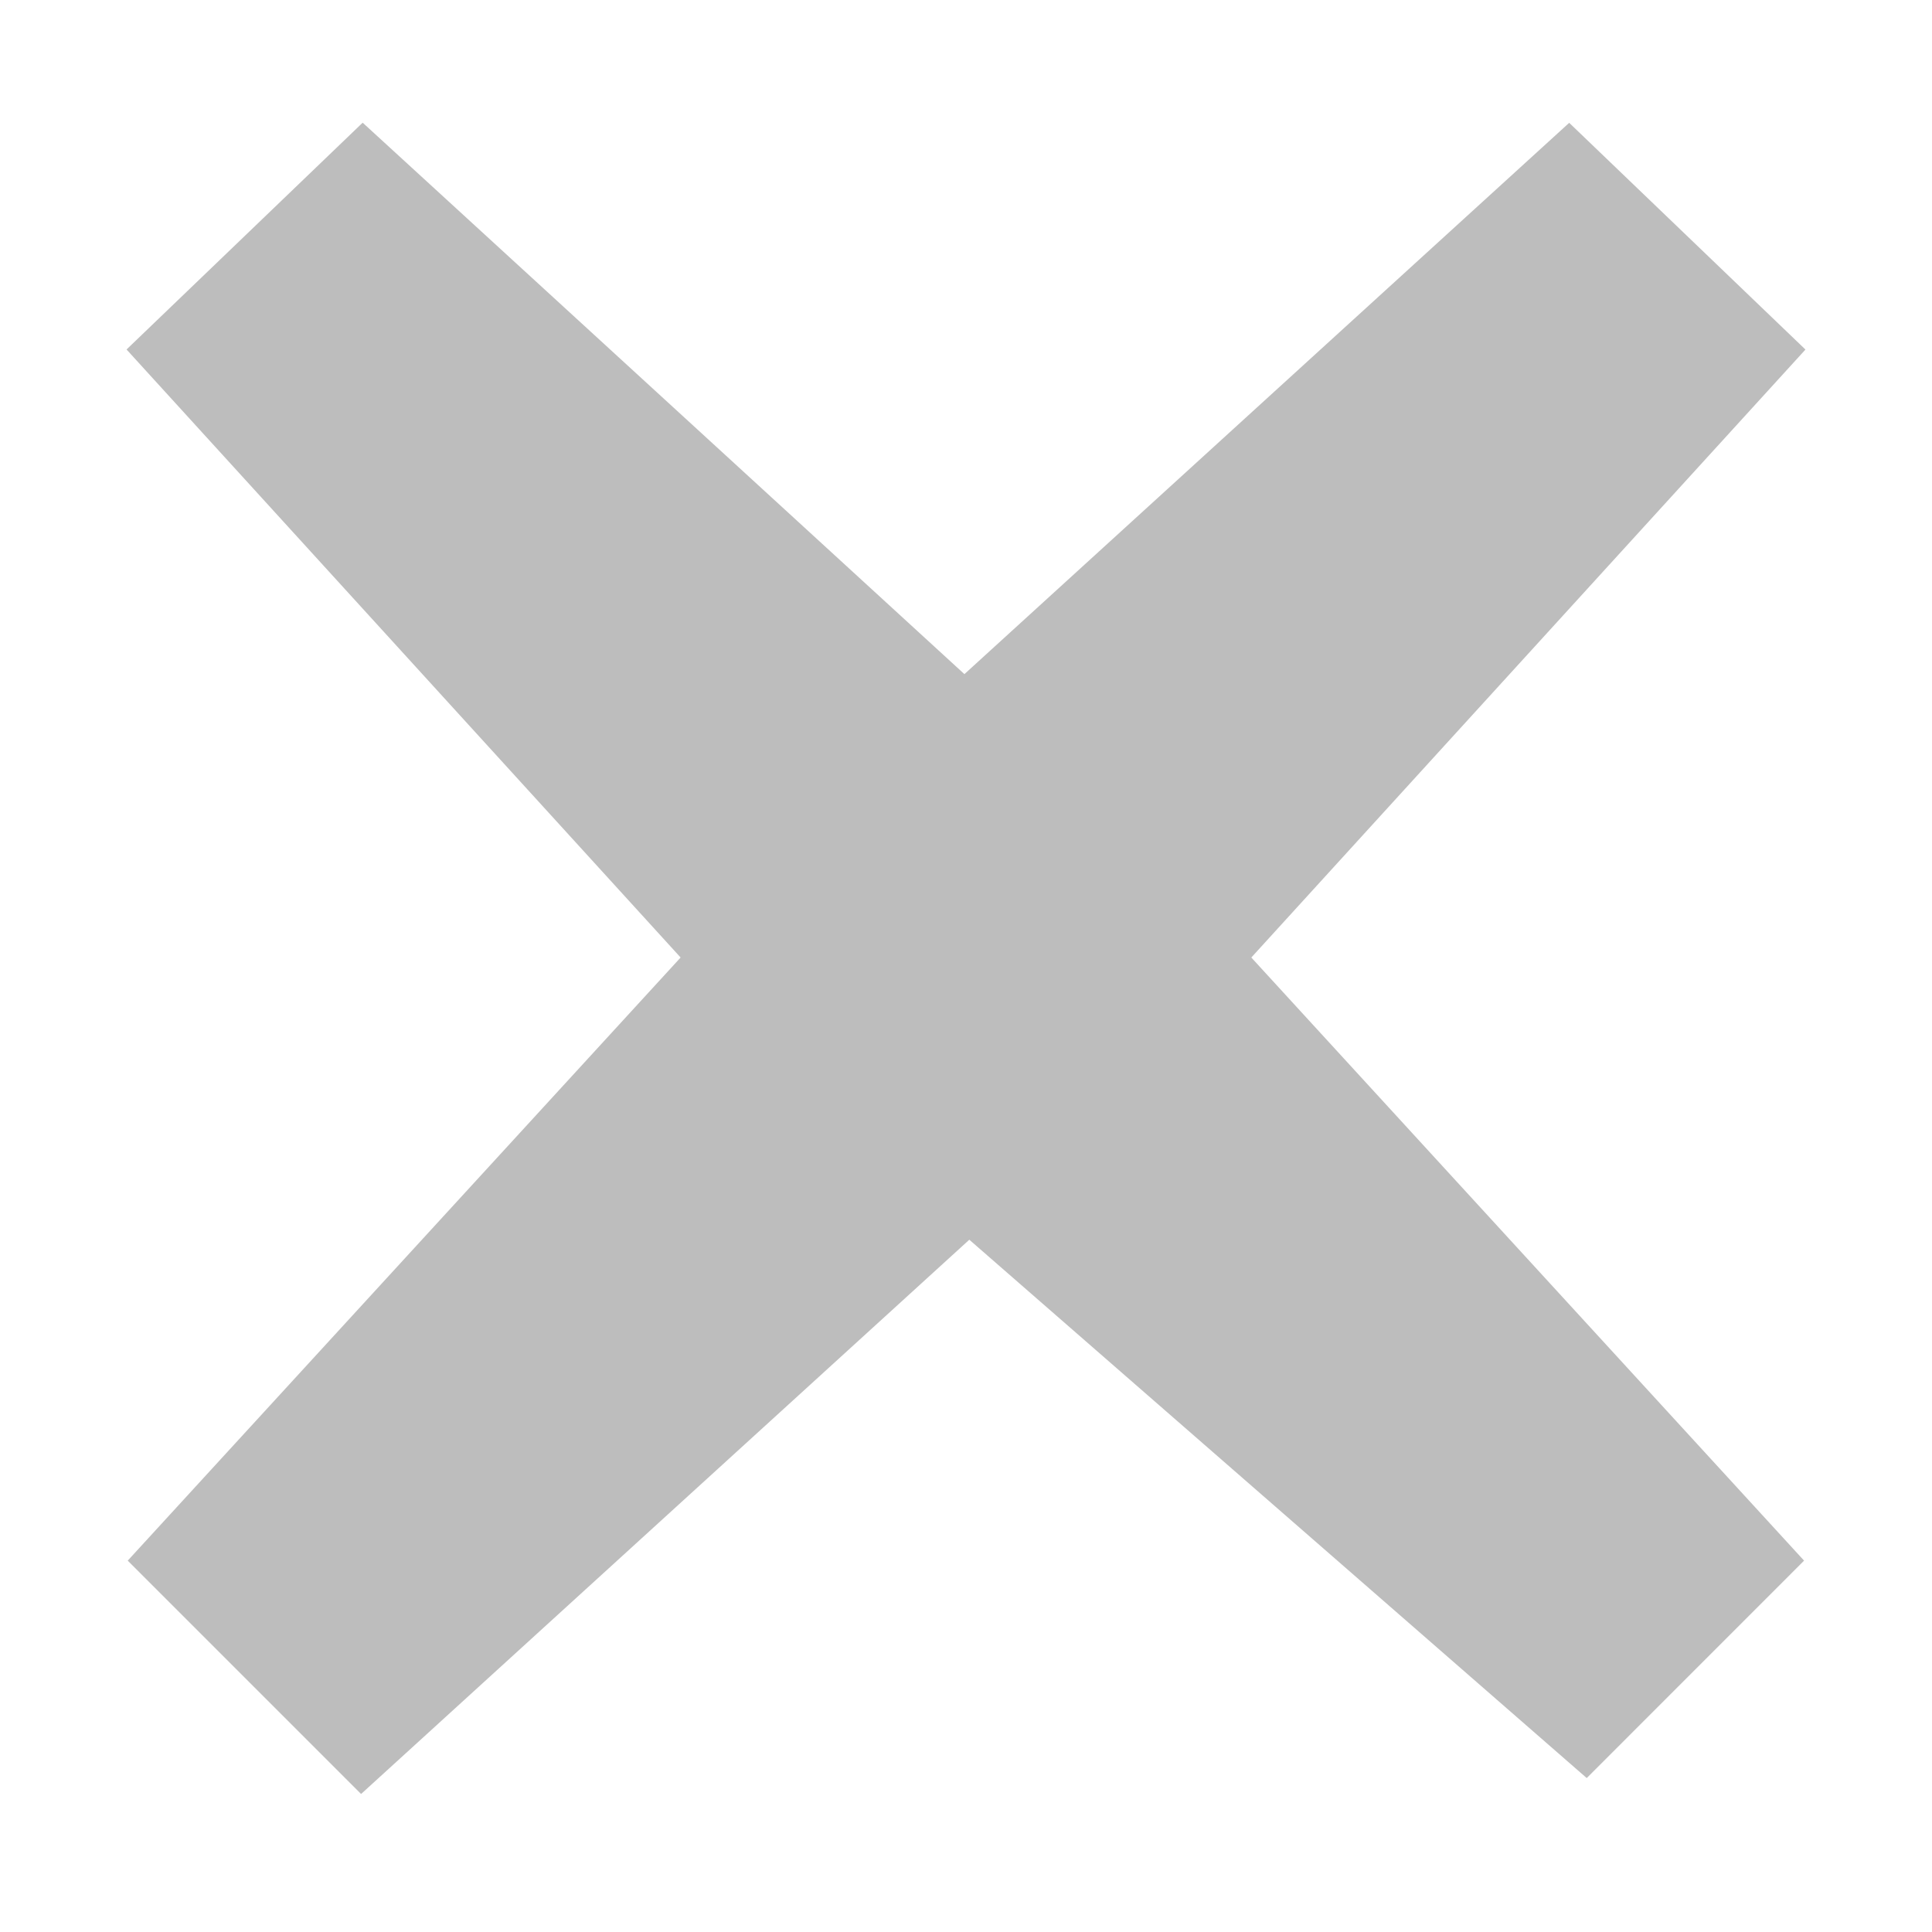
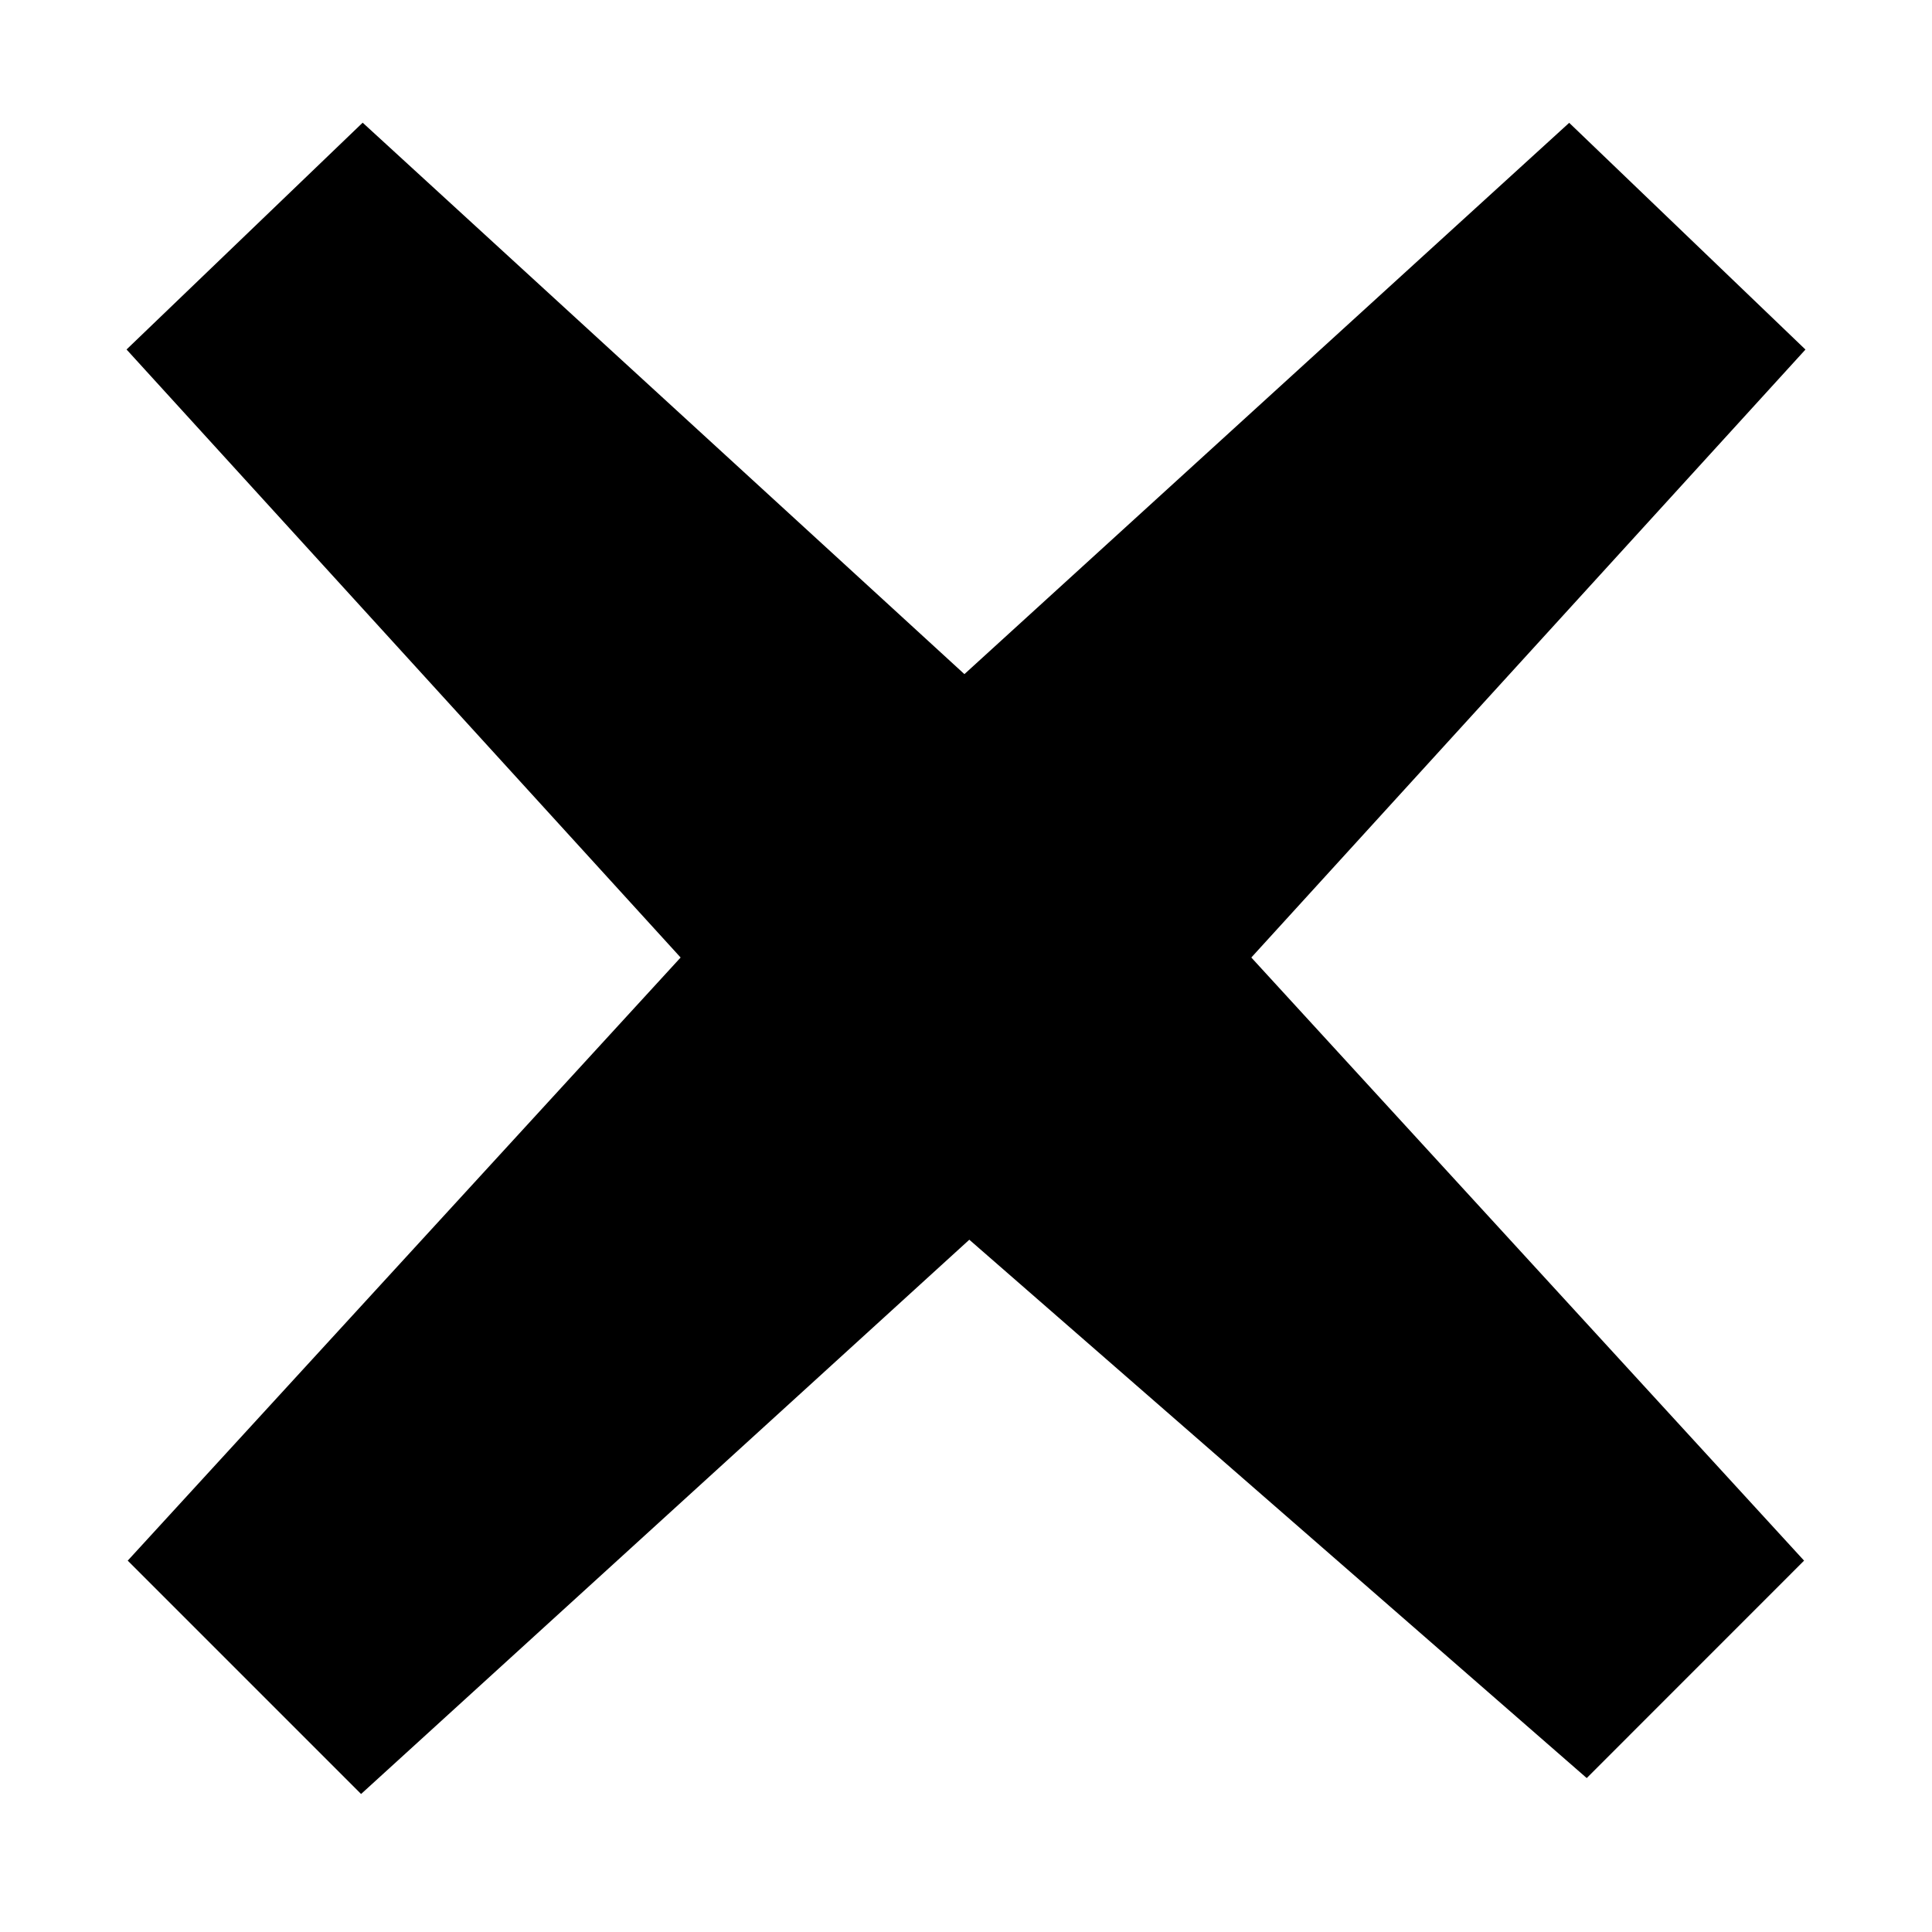
- <svg xmlns="http://www.w3.org/2000/svg" version="1.1" id="Layer_1" x="0px" y="0px" width="28px" height="28px" viewBox="0 0 28 28" enable-background="new 0 0 28 28" xml:space="preserve">
-   <polygon fill="#BDBDBD" points="5.233,26 1.851,22.618 9.864,13.877 1.834,5.065 5.256,1.778 13.977,9.77 22.742,1.78 26.166,5.066   18.135,13.877 26.146,22.618 22.996,25.769 14.048,17.967 " />
+ <svg xmlns="http://www.w3.org/2000/svg" viewBox="0 0 28 28">
+   <path d="M5.233 26l-3.382-3.382 8.013-8.741-8.03-8.812 3.422-3.287 8.721 7.992 8.765-7.99 3.424 3.286-8.031 8.811 8.011 8.741-3.15 3.151-8.948-7.802" />
</svg>
